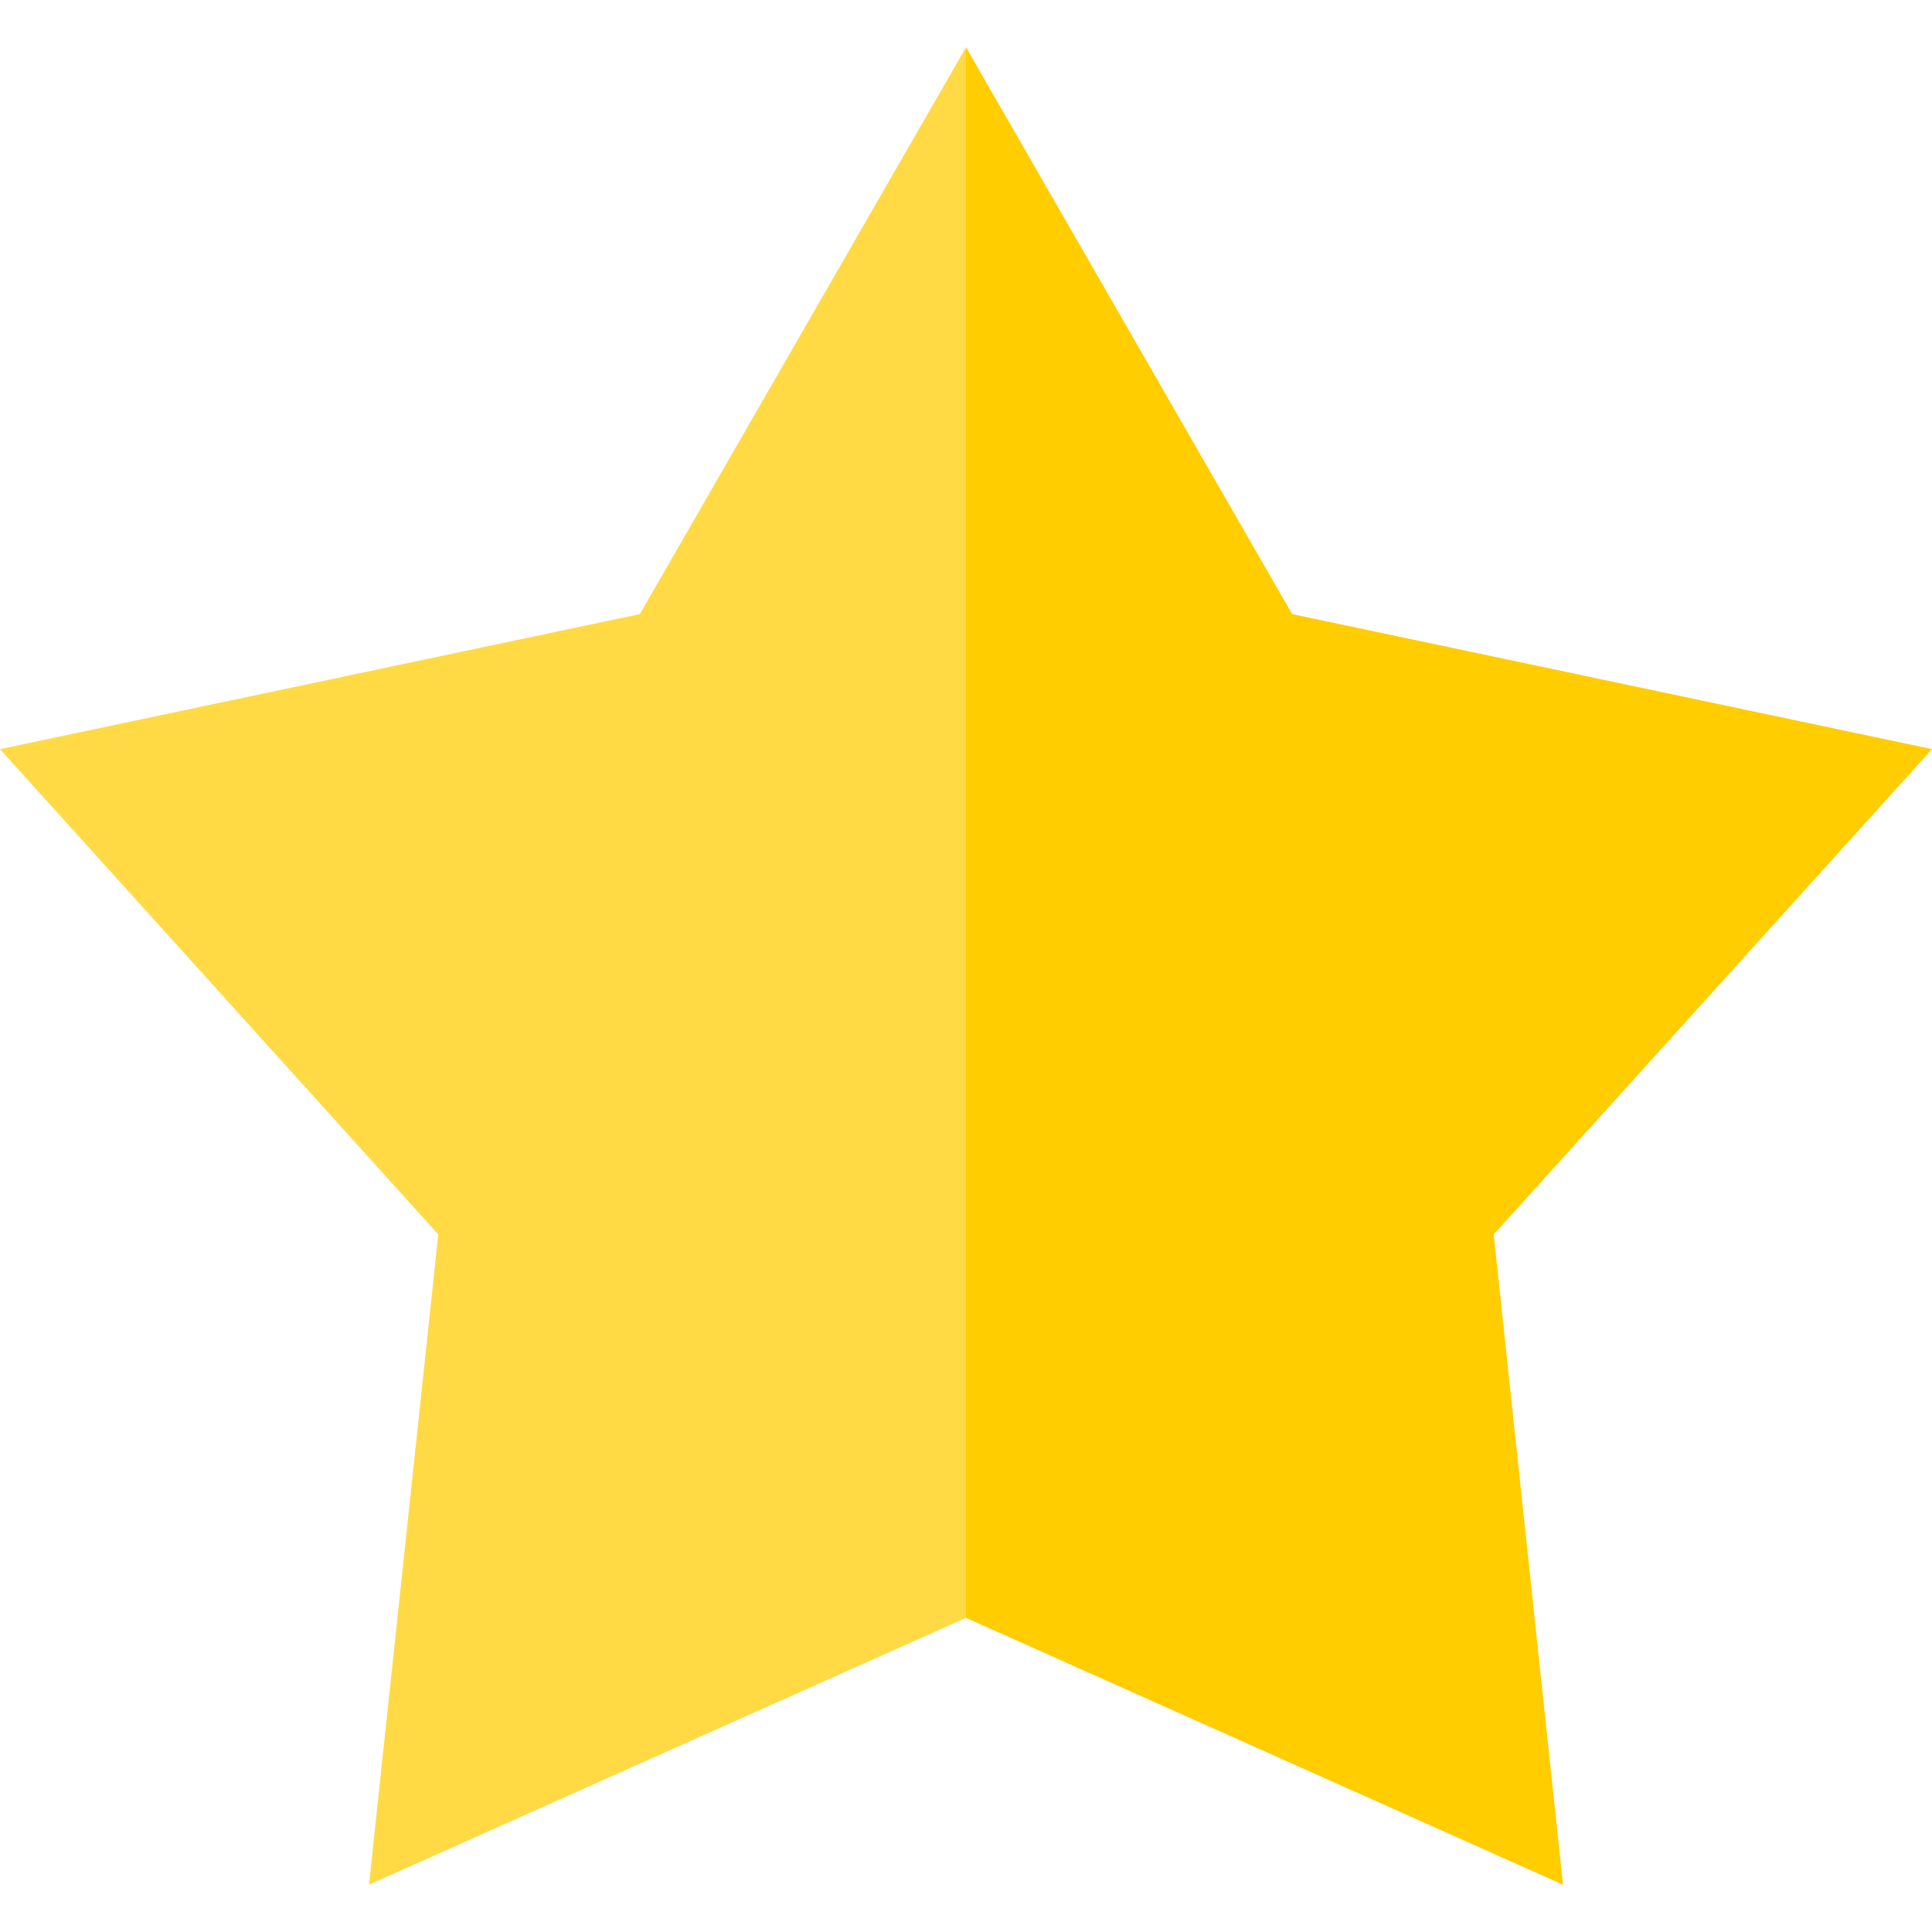
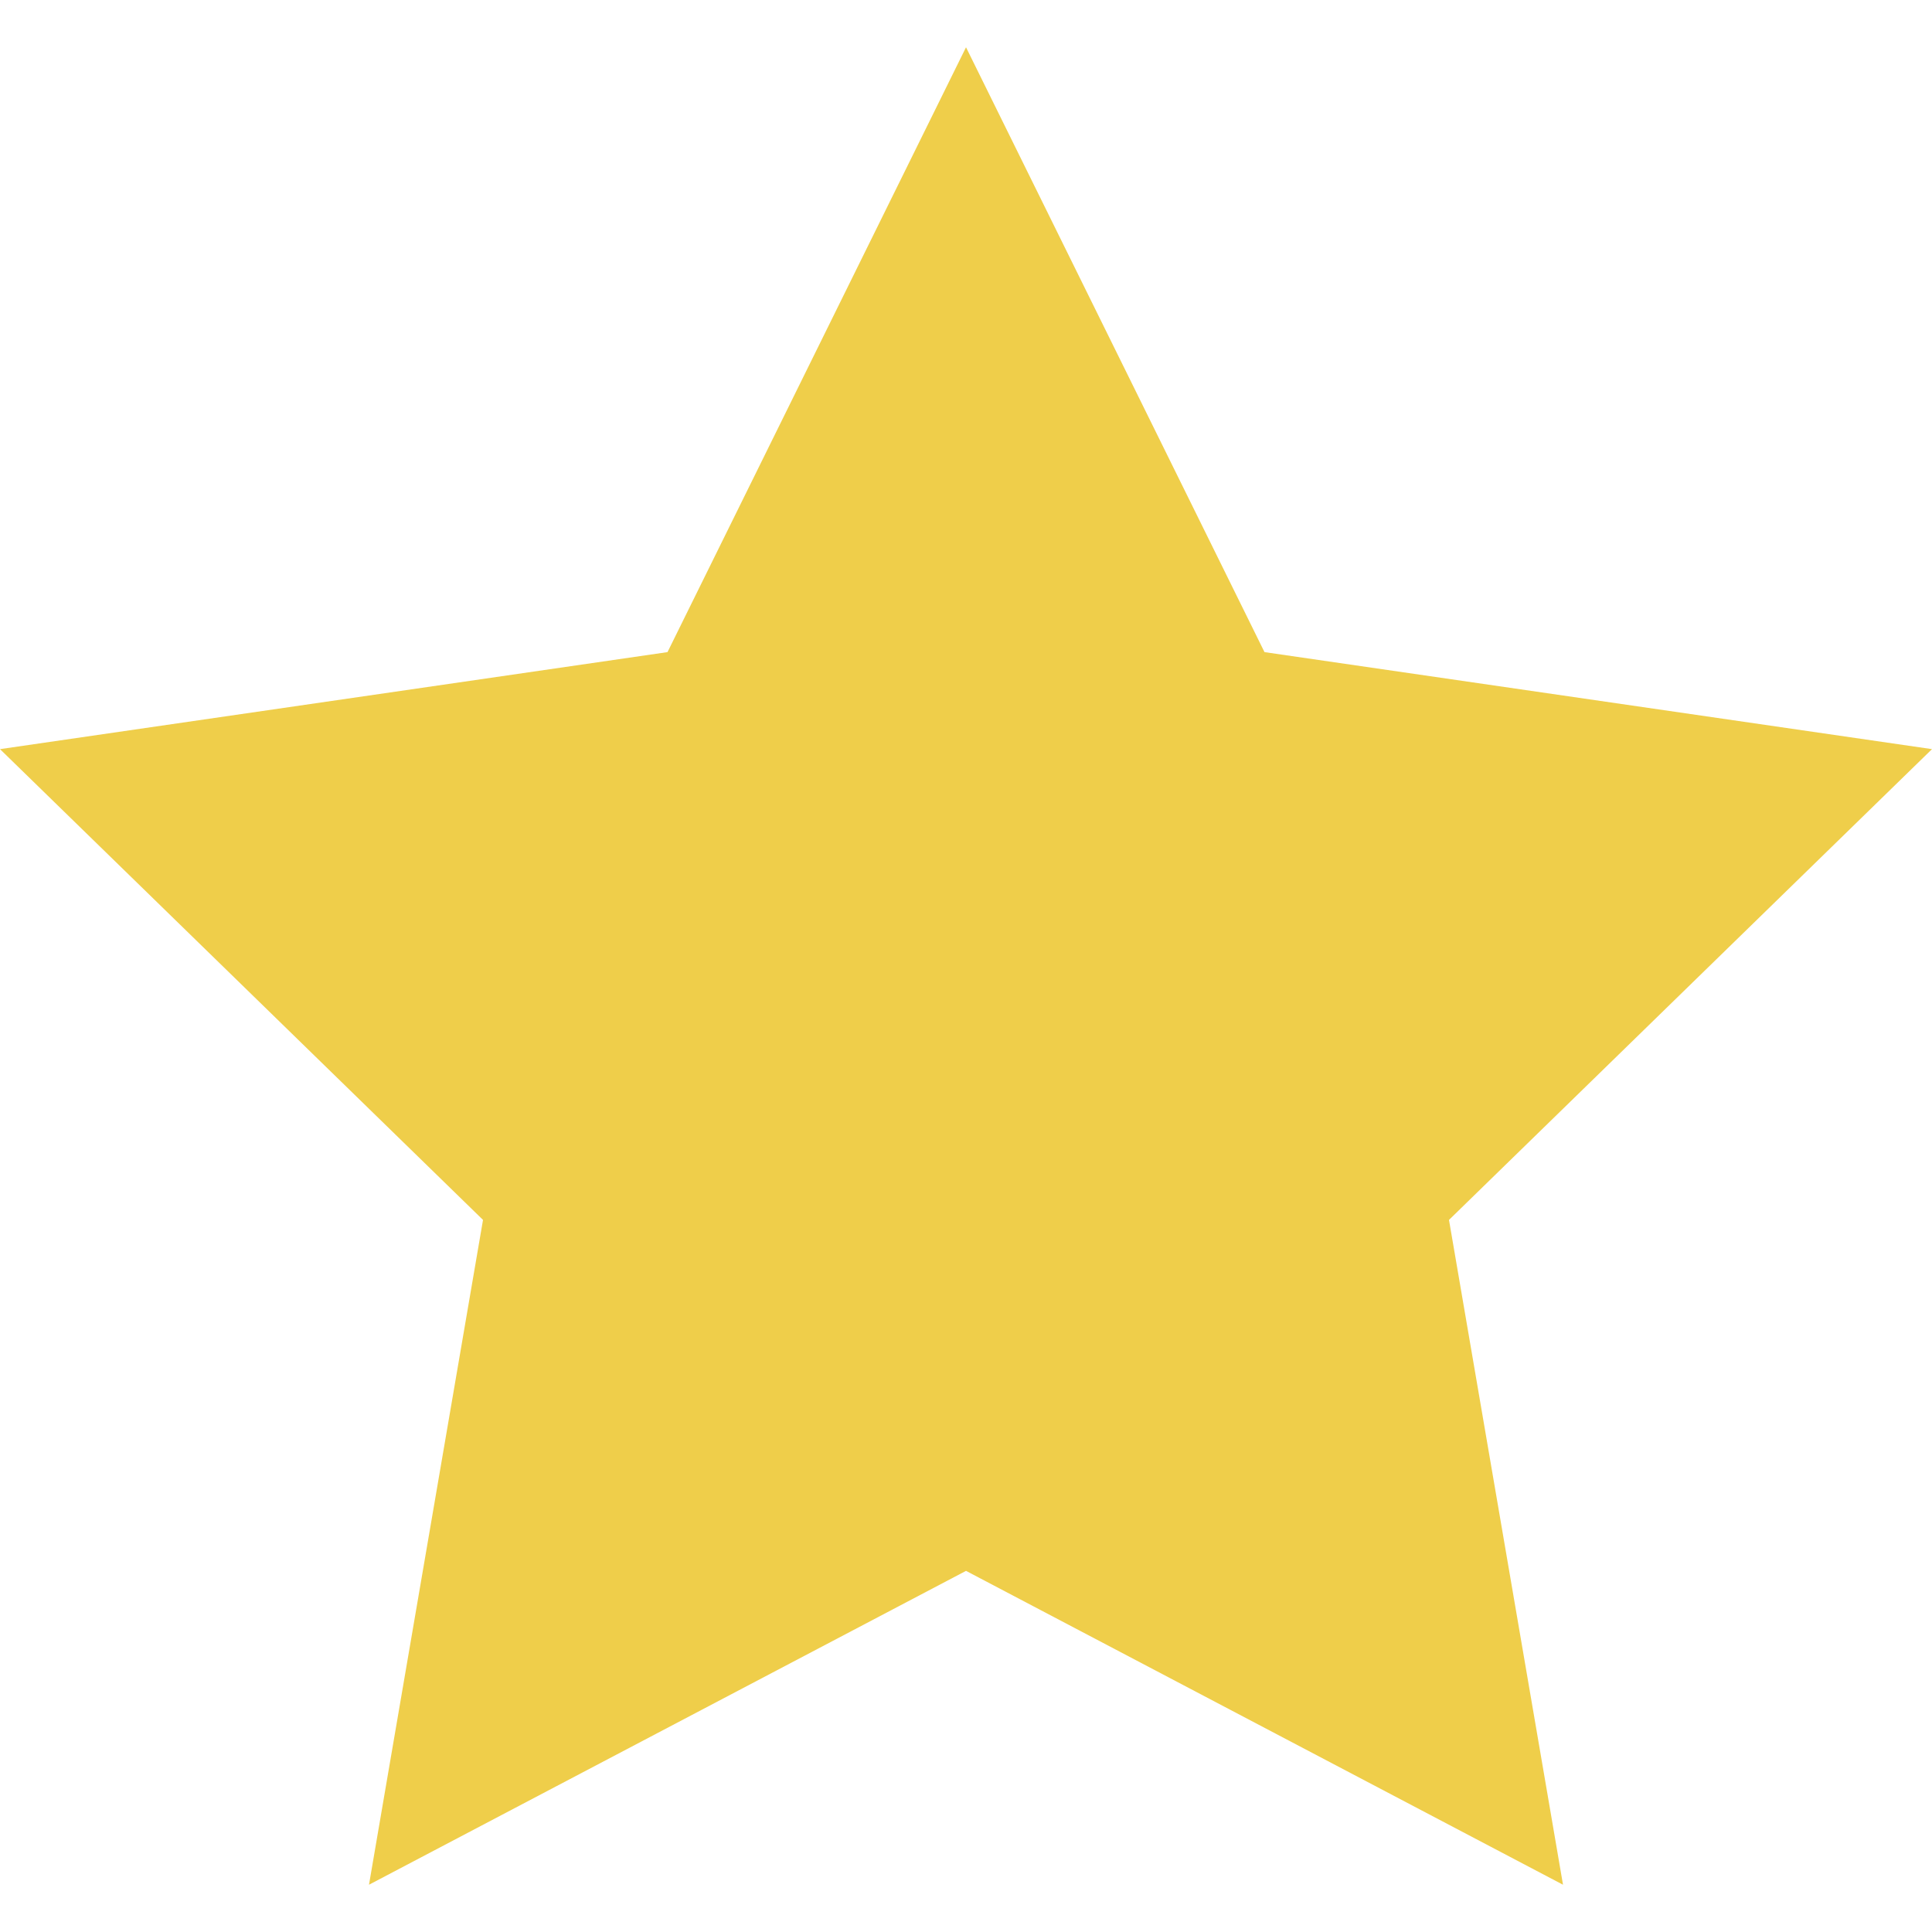
- <svg xmlns="http://www.w3.org/2000/svg" version="1.1" id="Layer_1" x="0px" y="0px" viewBox="0 0 501.28 501.28" style="enable-background:new 0 0 501.28 501.28;" xml:space="preserve">
-   <g>
-     <polygon style="fill:#FFCD00;" points="501.28,194.37 335.26,159.33 250.64,12.27 250.64,419.77 405.54,489.01 387.56,320.29  " />
-     <polygon style="fill:#FFDA44;" points="166.02,159.33 0,194.37 113.72,320.29 95.74,489.01 250.64,419.77 250.64,12.27  " />
-   </g>
+ <svg xmlns="http://www.w3.org/2000/svg" version="1.1" id="Capa_1" x="0px" y="0px" viewBox="0 0 53.867 53.867" style="enable-background:new 0 0 53.867 53.867;" xml:space="preserve">
+   <polygon style="fill:#EFCE4A;" points="26.934,1.318 35.256,18.182 53.867,20.887 40.4,34.013 43.579,52.549 26.934,43.798   10.288,52.549 13.467,34.013 0,20.887 18.611,18.182 " />
  <g>
</g>
  <g>
</g>
  <g>
</g>
  <g>
</g>
  <g>
</g>
  <g>
</g>
  <g>
</g>
  <g>
</g>
  <g>
</g>
  <g>
</g>
  <g>
</g>
  <g>
</g>
  <g>
</g>
  <g>
</g>
  <g>
</g>
</svg>
